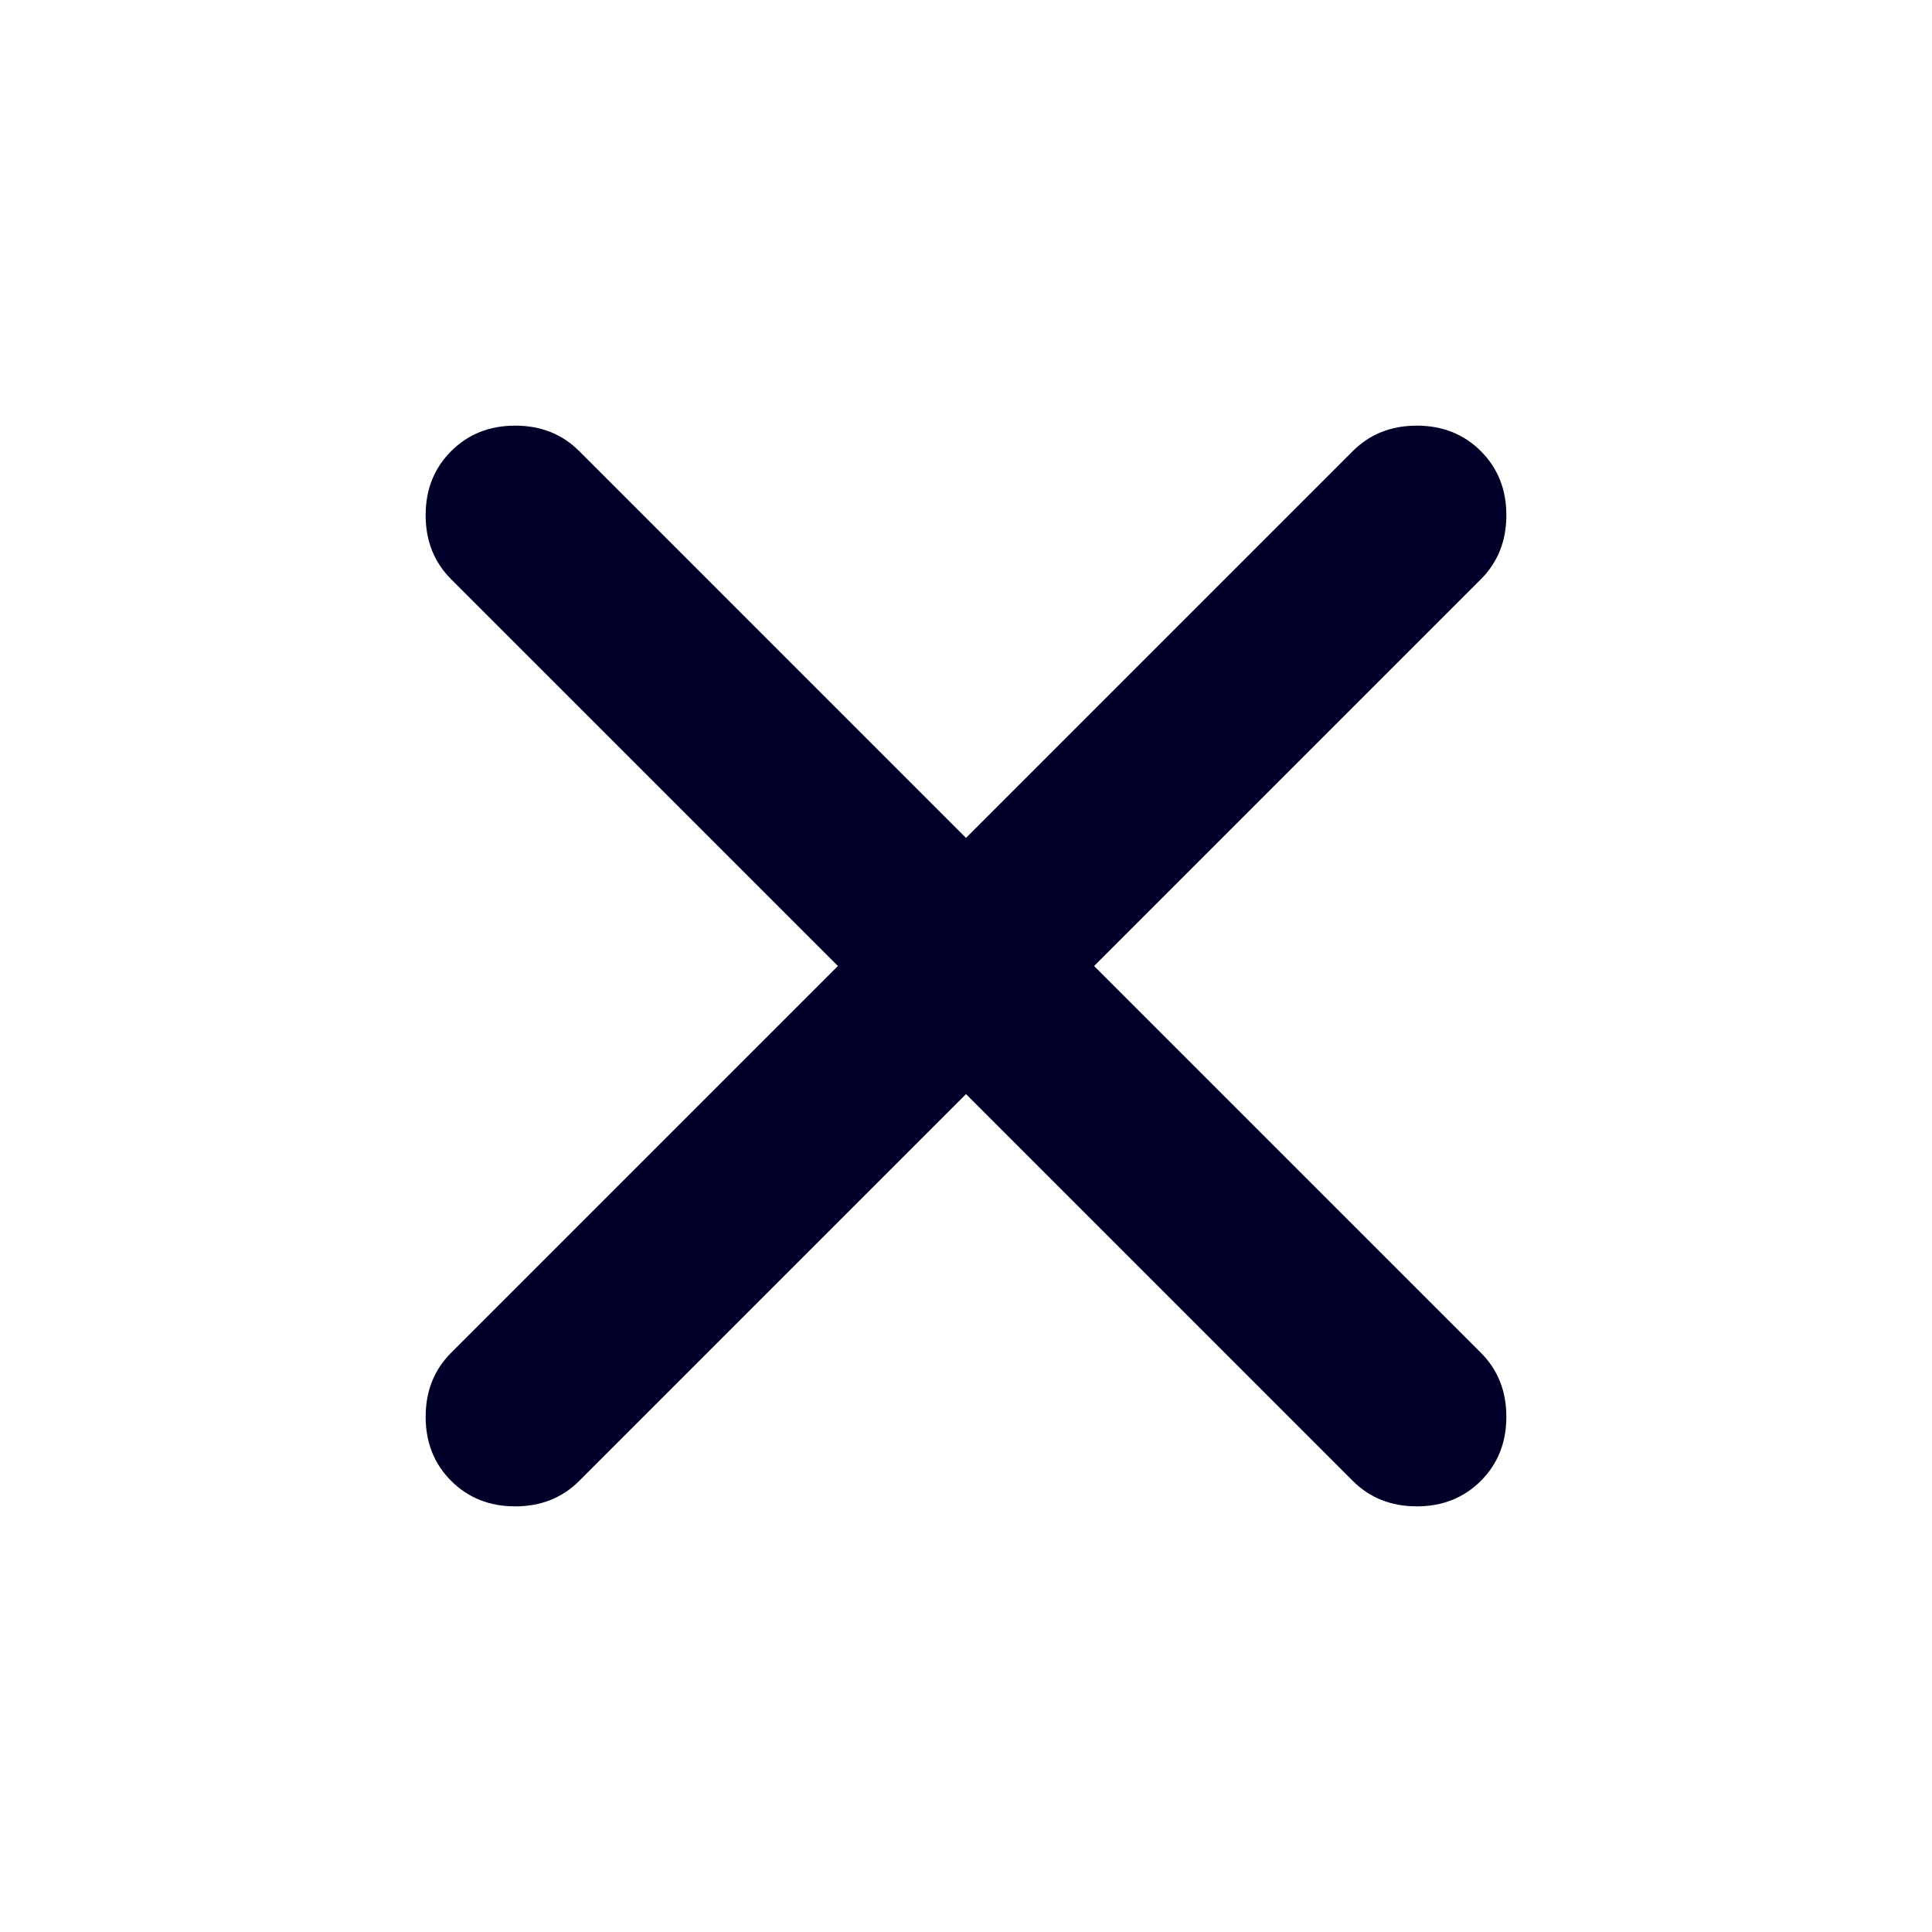
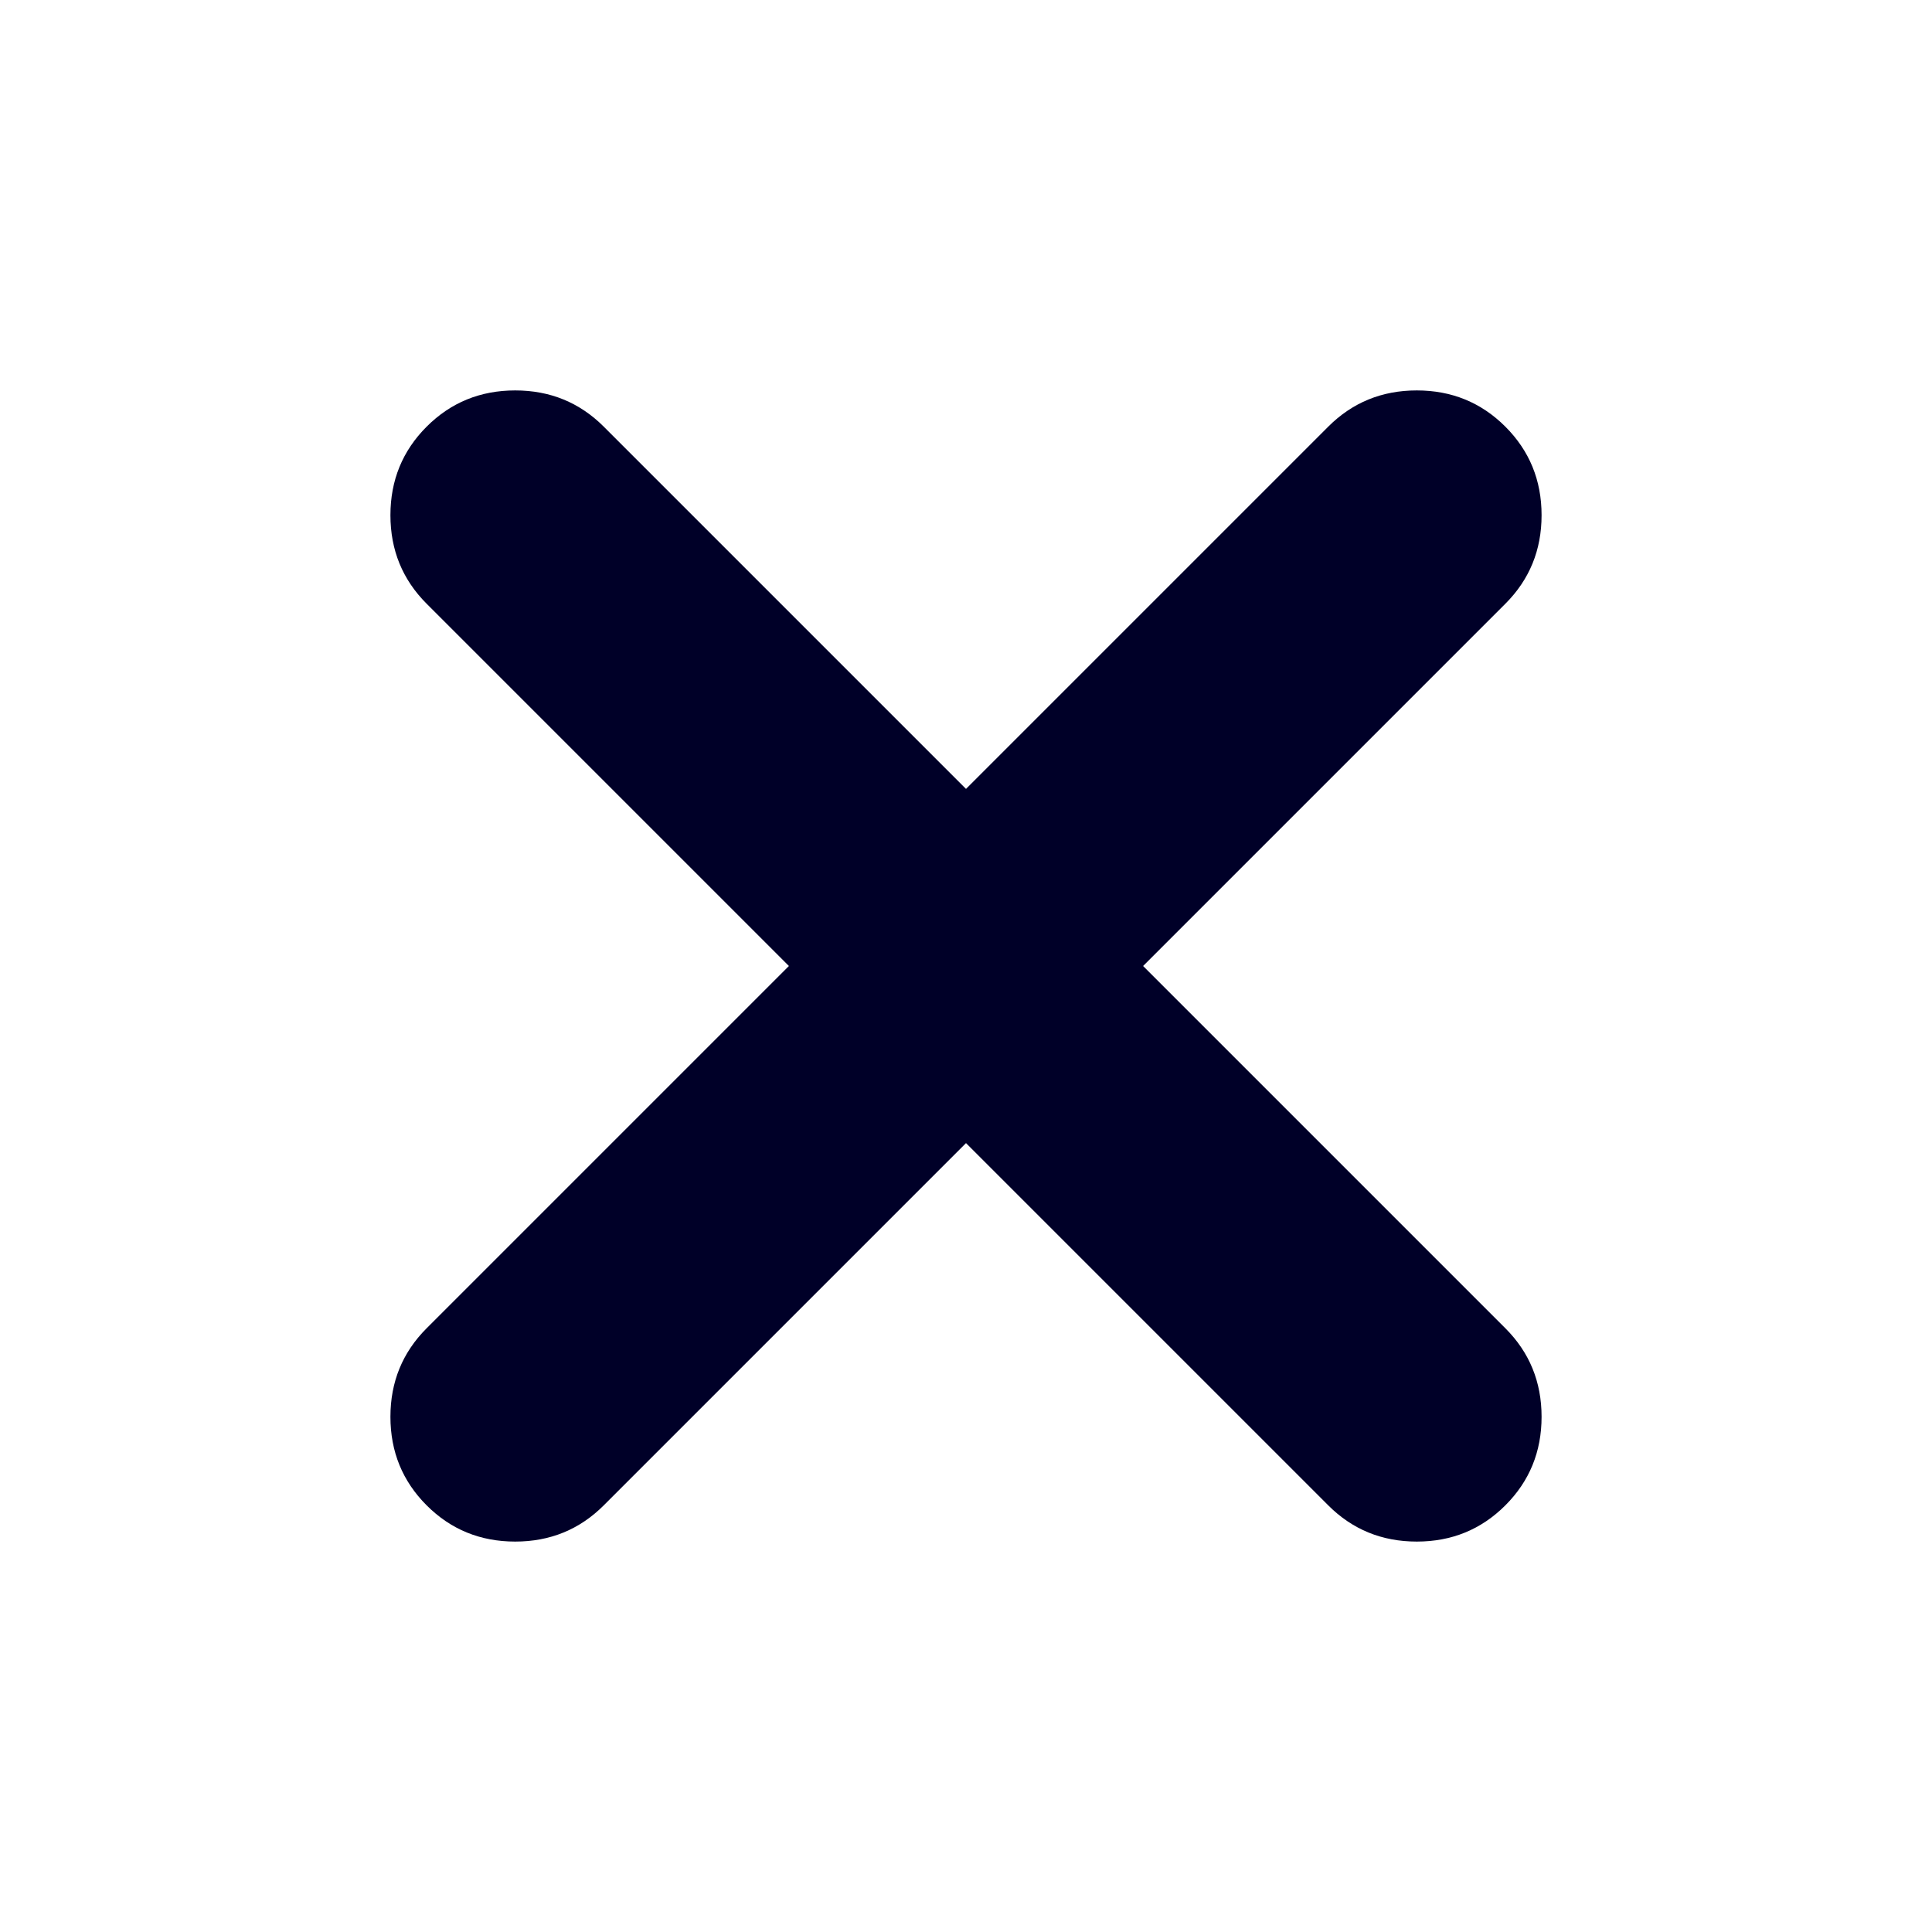
<svg xmlns="http://www.w3.org/2000/svg" height="24px" viewBox="0 -960 960 960" width="24px" fill="#000028">
-   <path d="M480-416.35 287.83-224.17Q275.15-211.5 256-211.5t-31.83-12.67Q211.5-236.85 211.5-256t12.67-31.83L416.35-480 224.17-672.17Q211.5-684.85 211.5-704t12.67-31.83Q236.85-748.5 256-748.5t31.83 12.67L480-543.65l192.17-192.18Q684.85-748.5 704-748.5t31.83 12.67Q748.5-723.15 748.5-704t-12.67 31.83L543.65-480l192.18 192.17Q748.5-275.15 748.5-256t-12.67 31.83Q723.15-211.5 704-211.5t-31.83-12.67L480-416.35Z" />
+   <path d="M480-392 300-212q-18 18-44 18t-44-18q-18-18-18-44t18-44l180-180-180-180q-18-18-18-44t18-44q18-18 44-18t44 18l180 180 180-180q18-18 44-18t44 18q18 18 18 44t-18 44L568-480l180 180q18 18 18 44t-18 44q-18 18-44 18t-44-18L480-392Z" />
</svg>
